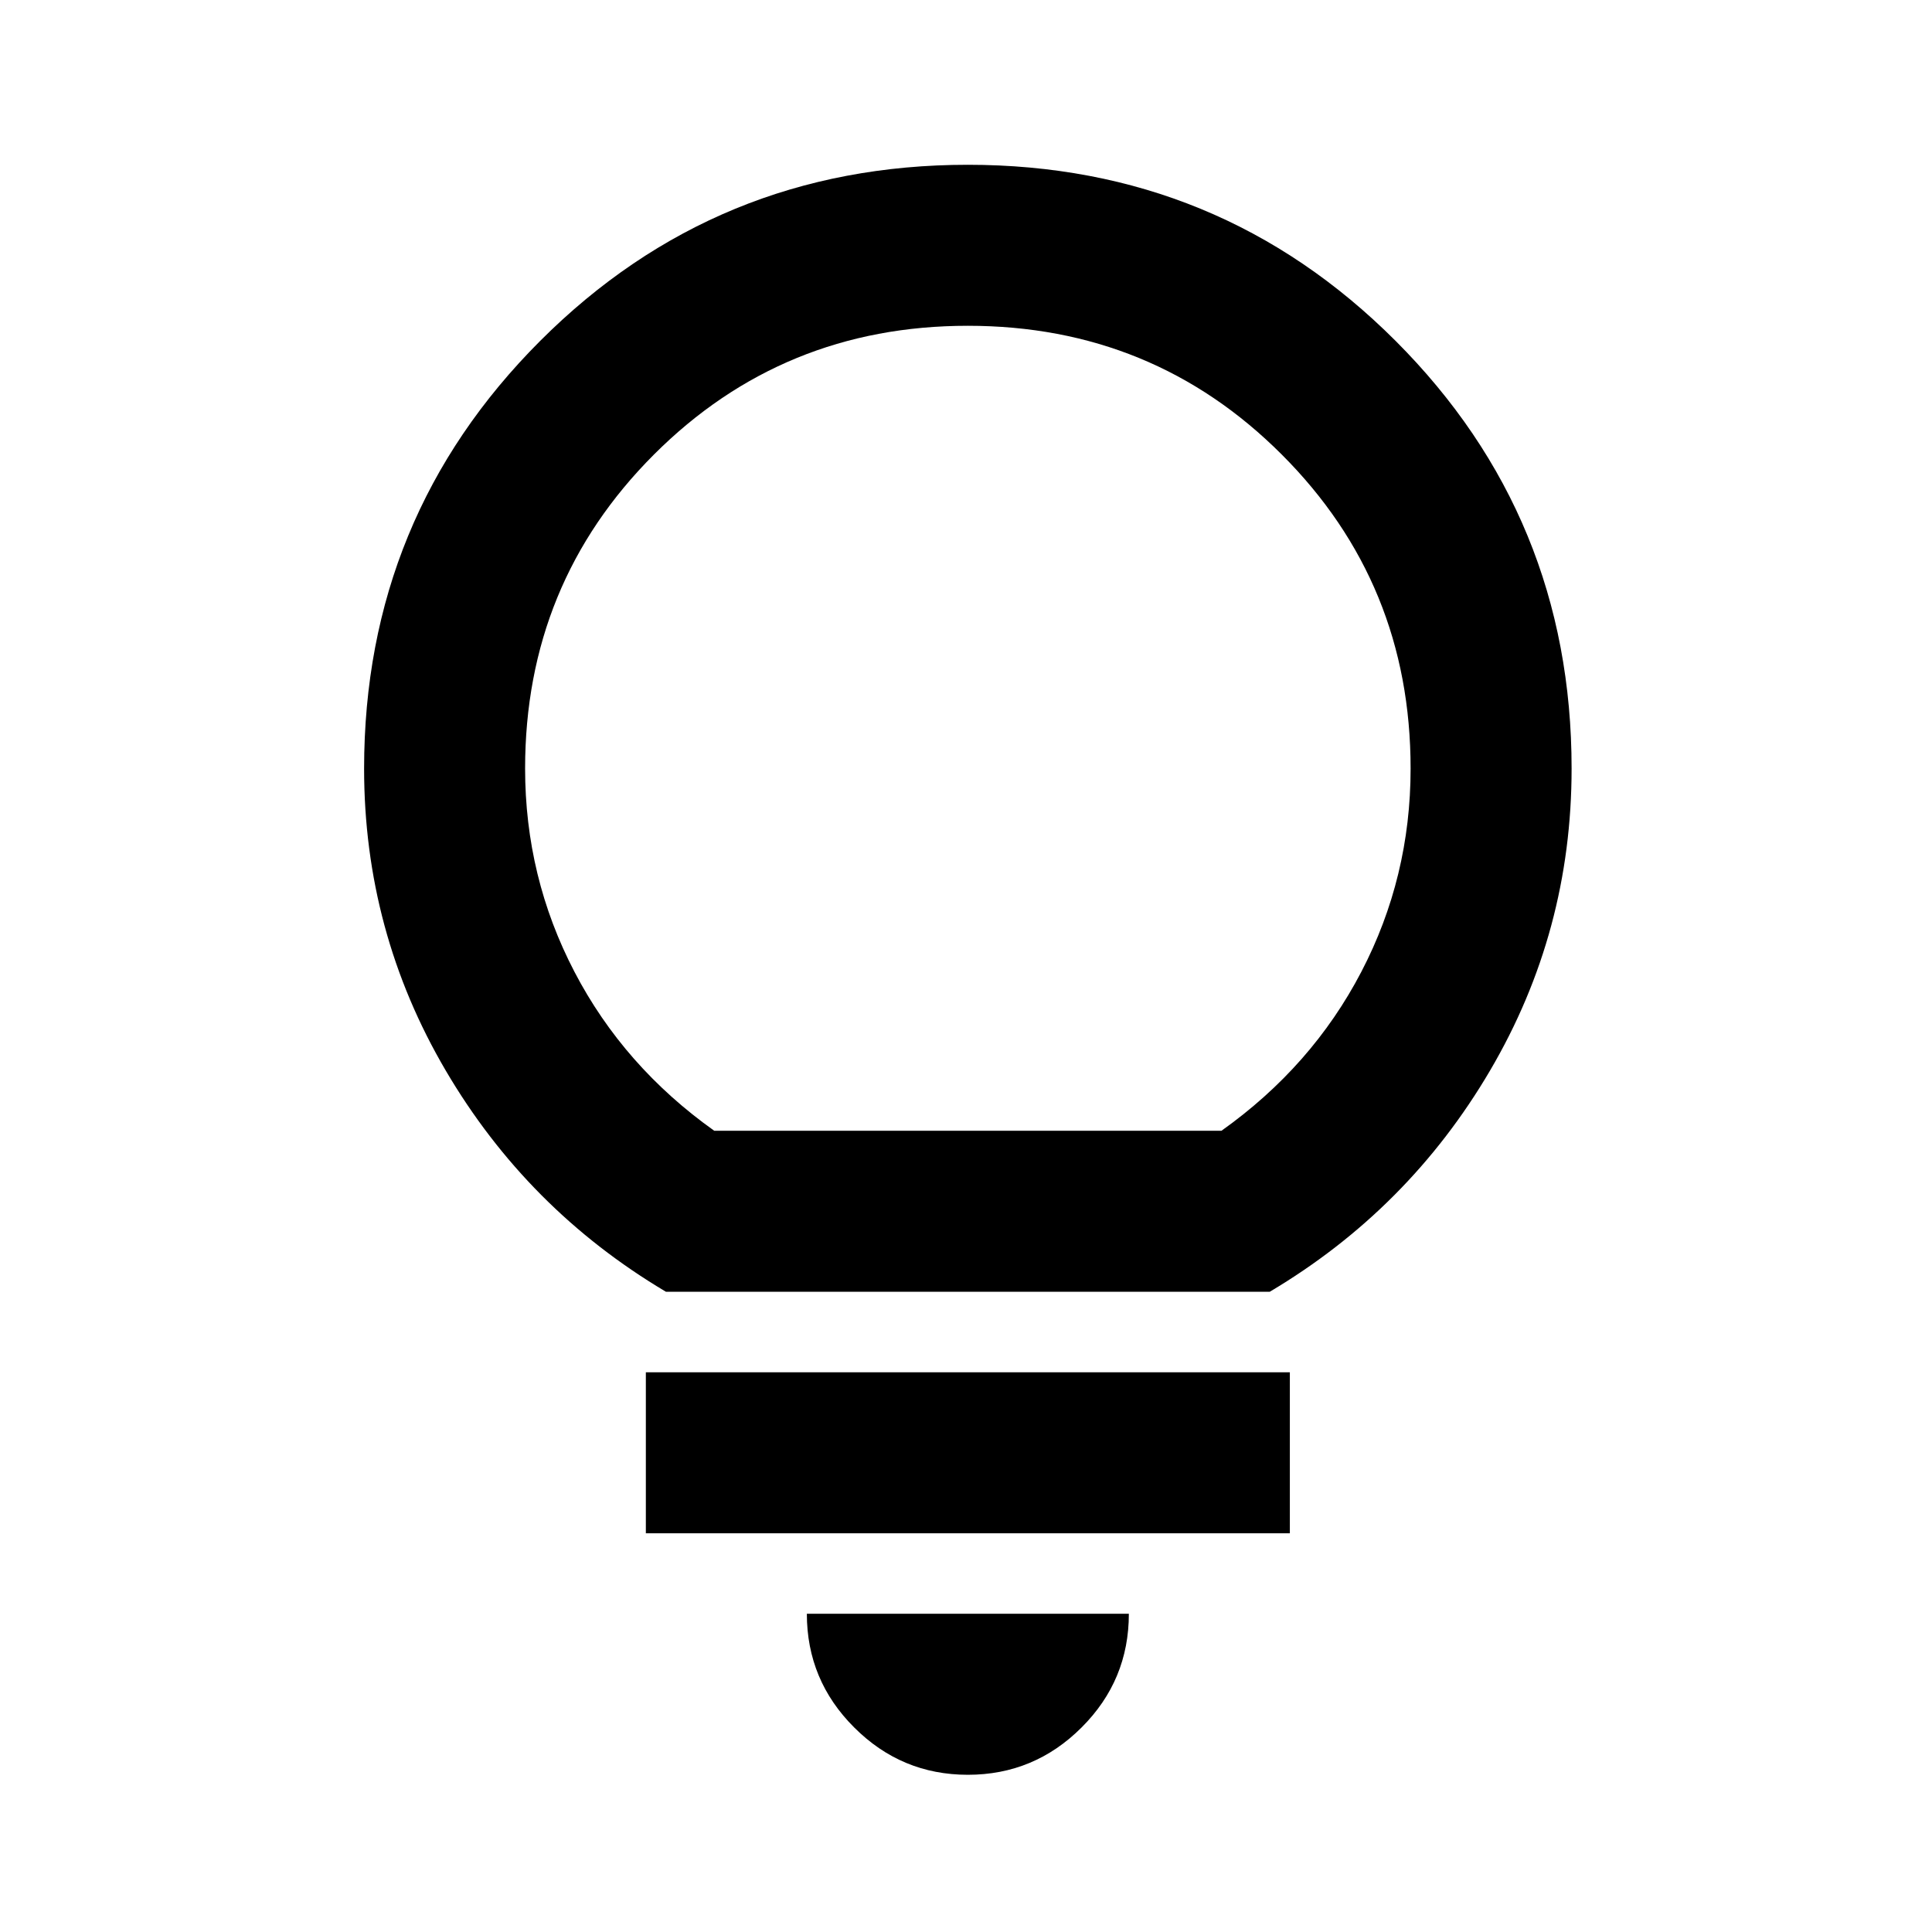
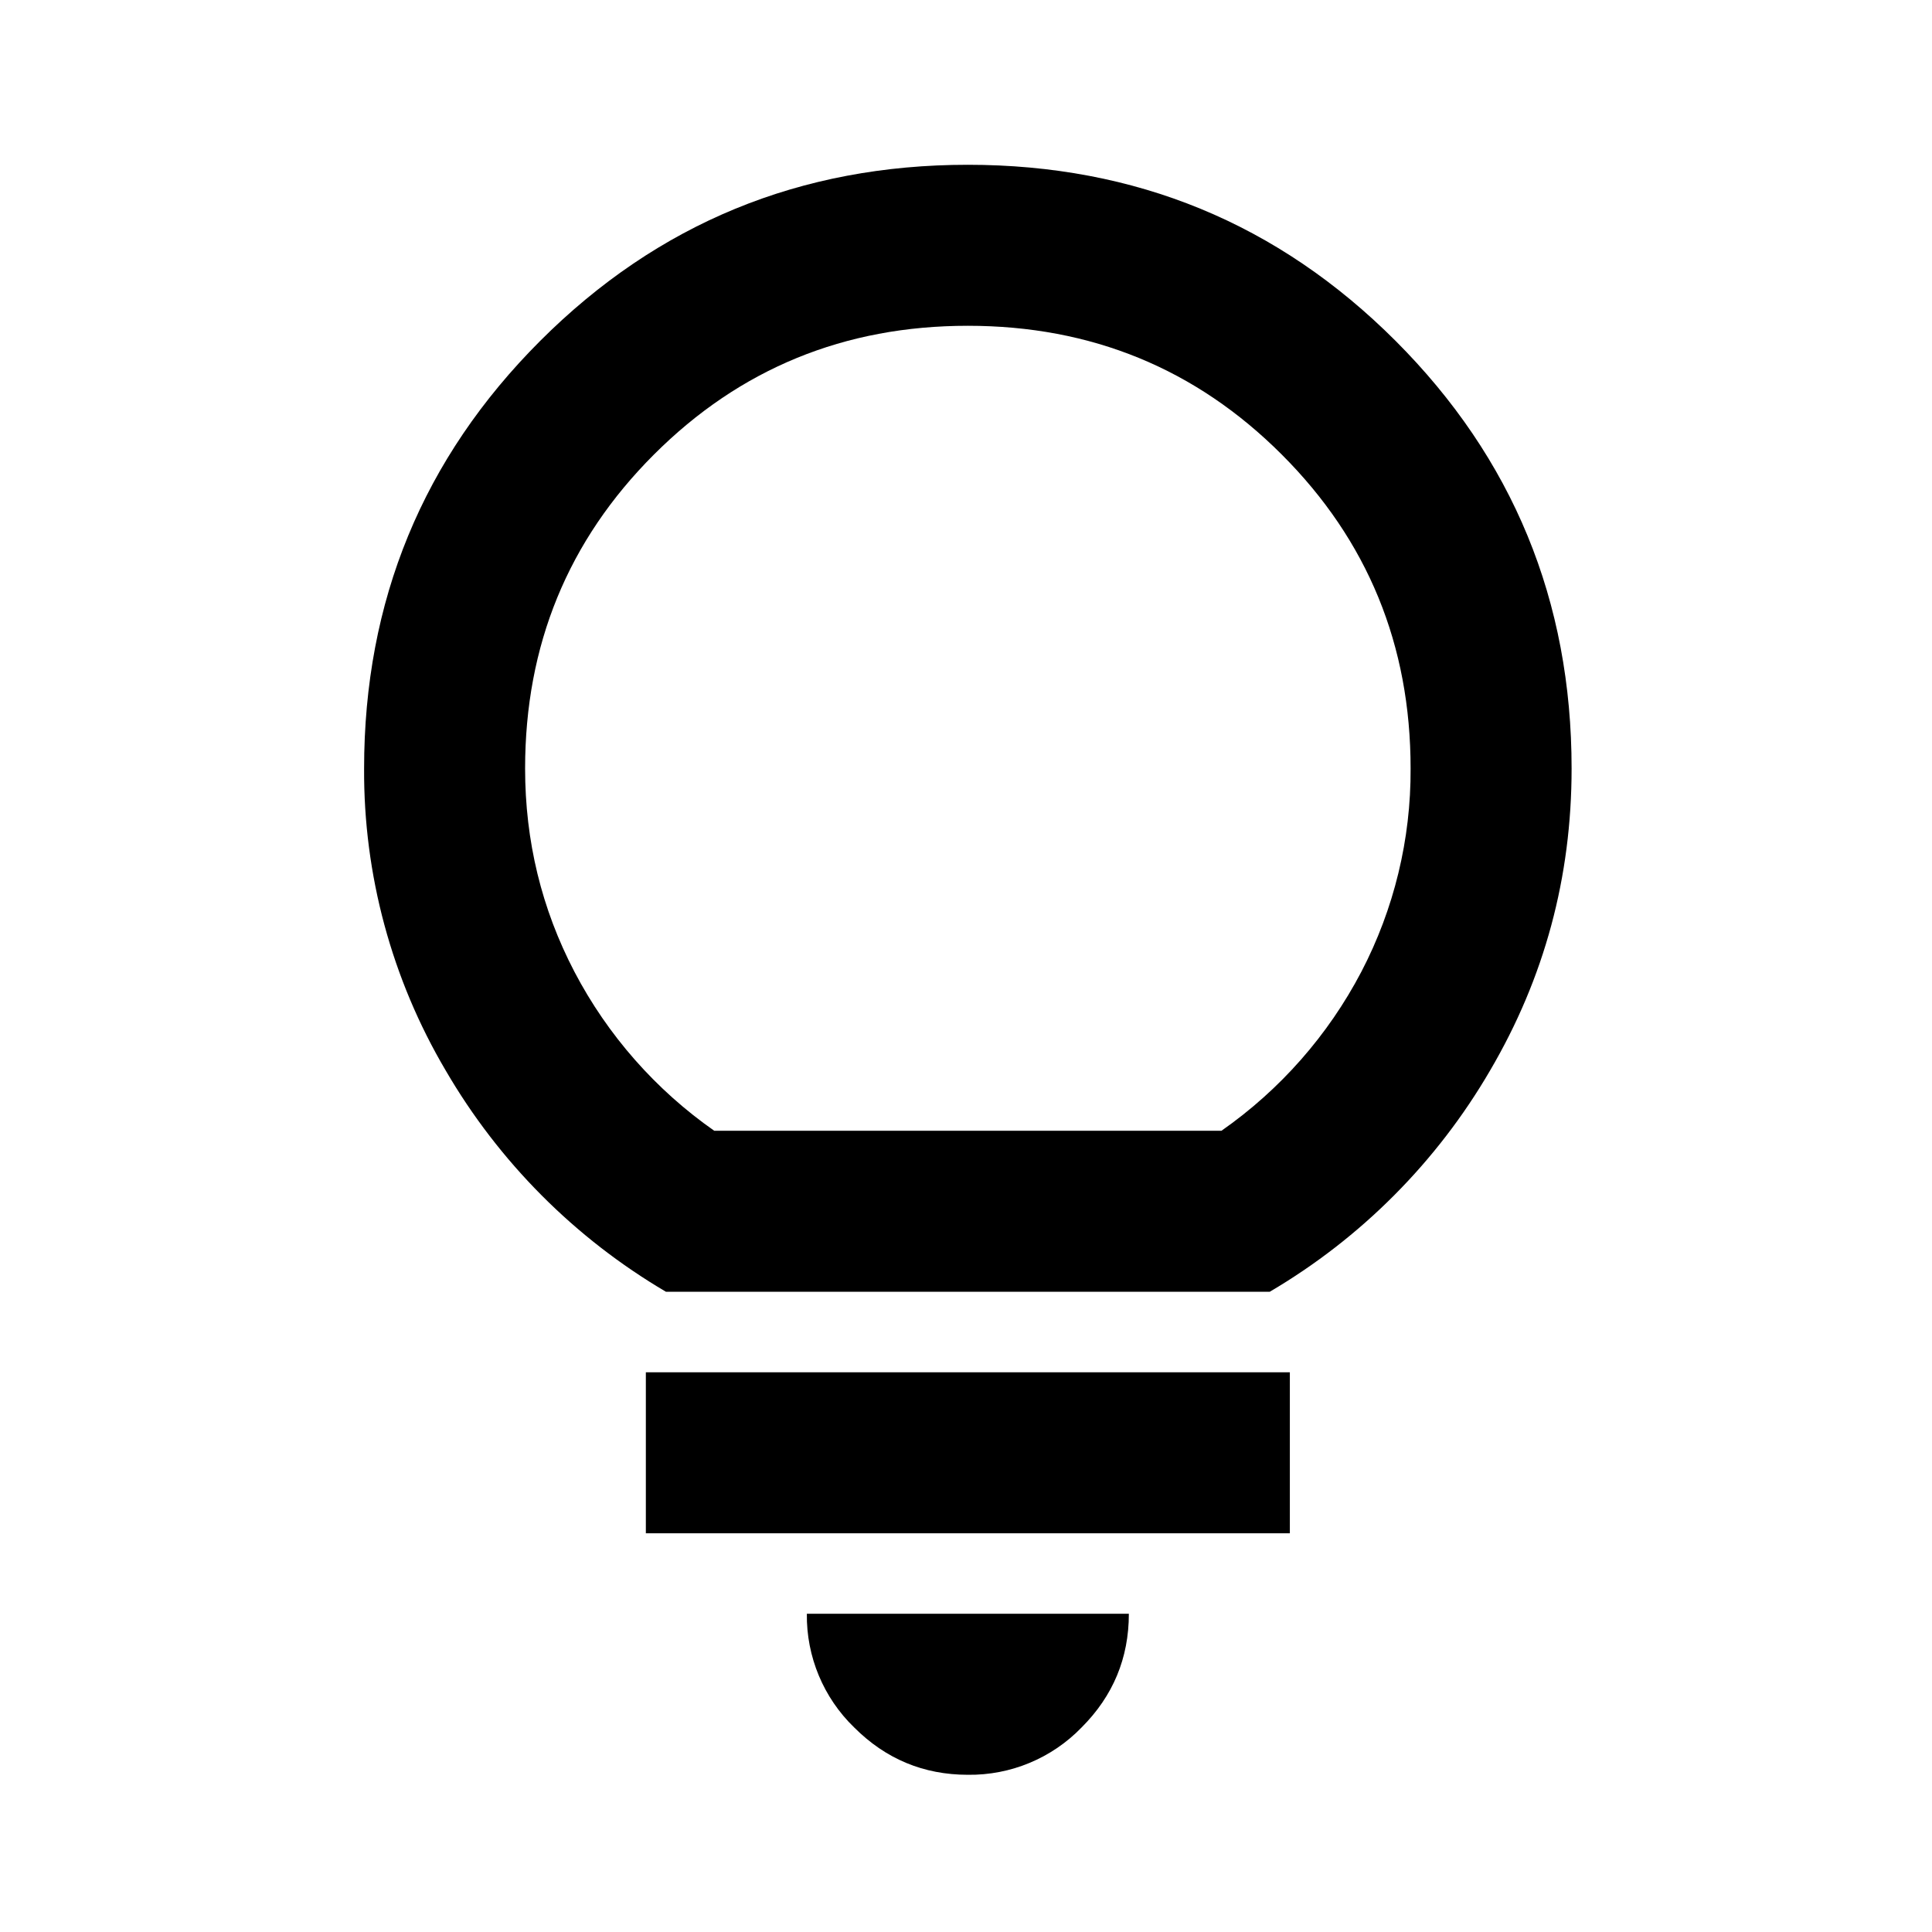
- <svg xmlns="http://www.w3.org/2000/svg" width="24" height="24" viewBox="0 0 24 24" fill="none">
-   <path d="M12.023 22.047C11.473 22.047 11.003 21.851 10.611 21.459C10.219 21.068 10.023 20.597 10.023 20.047H14.023C14.023 20.597 13.828 21.068 13.436 21.459C13.044 21.851 12.573 22.047 12.023 22.047ZM8.023 19.047V17.047H16.023V19.047H8.023ZM8.273 16.047C7.123 15.364 6.211 14.447 5.536 13.297C4.861 12.147 4.523 10.897 4.523 9.547C4.523 7.464 5.253 5.693 6.711 4.234C8.169 2.776 9.94 2.047 12.023 2.047C14.107 2.047 15.878 2.776 17.336 4.234C18.794 5.693 19.523 7.464 19.523 9.547C19.523 10.897 19.186 12.147 18.511 13.297C17.836 14.447 16.923 15.364 15.773 16.047H8.273ZM8.873 14.047H15.173C15.923 13.514 16.503 12.855 16.911 12.072C17.319 11.289 17.523 10.447 17.523 9.547C17.523 8.014 16.99 6.714 15.923 5.647C14.857 4.58 13.557 4.047 12.023 4.047C10.49 4.047 9.19 4.58 8.123 5.647C7.057 6.714 6.523 8.014 6.523 9.547C6.523 10.447 6.728 11.289 7.136 12.072C7.544 12.855 8.123 13.514 8.873 14.047Z" fill="currentColor" />
+ <svg xmlns="http://www.w3.org/2000/svg" width="24" height="24" fill="none">
+   <path fill="currentColor" d="M12.023 22.047q-.824 0-1.412-.588a1.93 1.93 0 0 1-.588-1.412h4q0 .825-.587 1.412a1.93 1.93 0 0 1-1.413.588m-4-3v-2h8v2zm.25-3a7.66 7.66 0 0 1-2.737-2.75 7.3 7.3 0 0 1-1.013-3.75q0-3.124 2.188-5.313 2.188-2.187 5.312-2.187 3.126 0 5.313 2.187 2.187 2.189 2.187 5.313 0 2.025-1.012 3.75a7.66 7.66 0 0 1-2.738 2.75zm.6-2h6.3a5.55 5.55 0 0 0 1.738-1.975 5.4 5.4 0 0 0 .612-2.525q0-2.3-1.6-3.9-1.599-1.6-3.9-1.6-2.3 0-3.9 1.6t-1.6 3.9q0 1.35.613 2.525a5.55 5.55 0 0 0 1.737 1.975" />
</svg>
